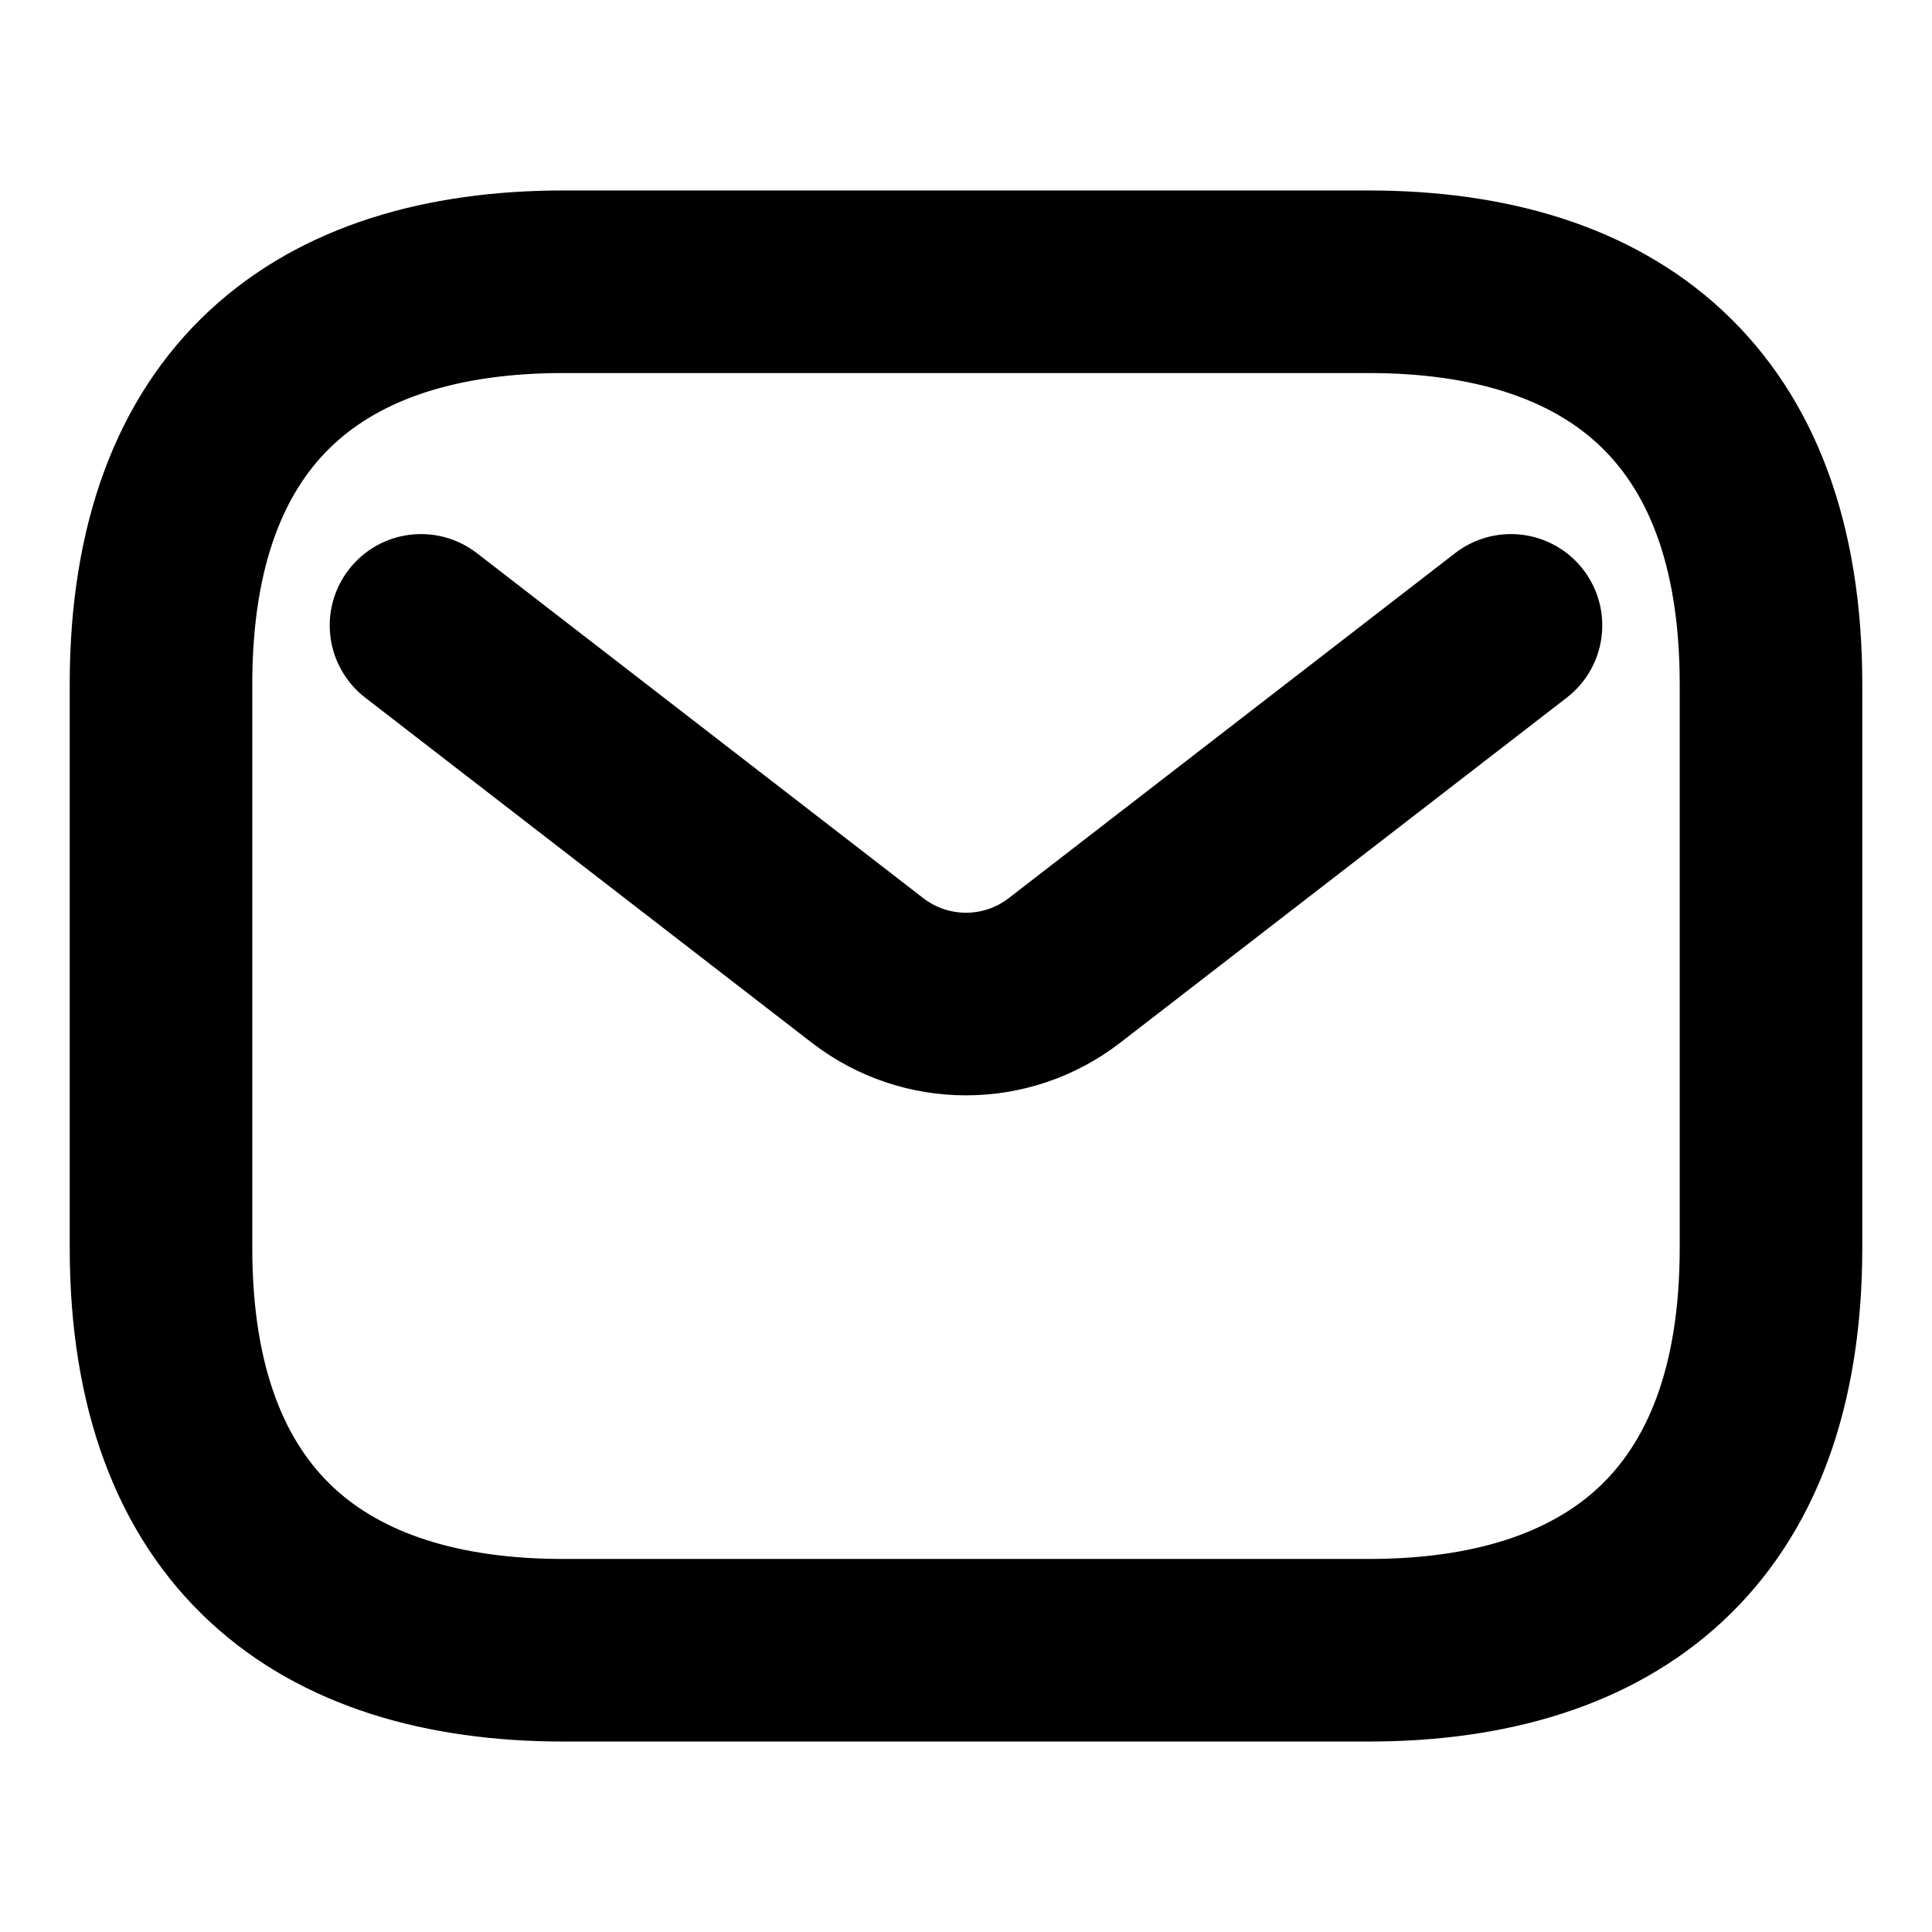
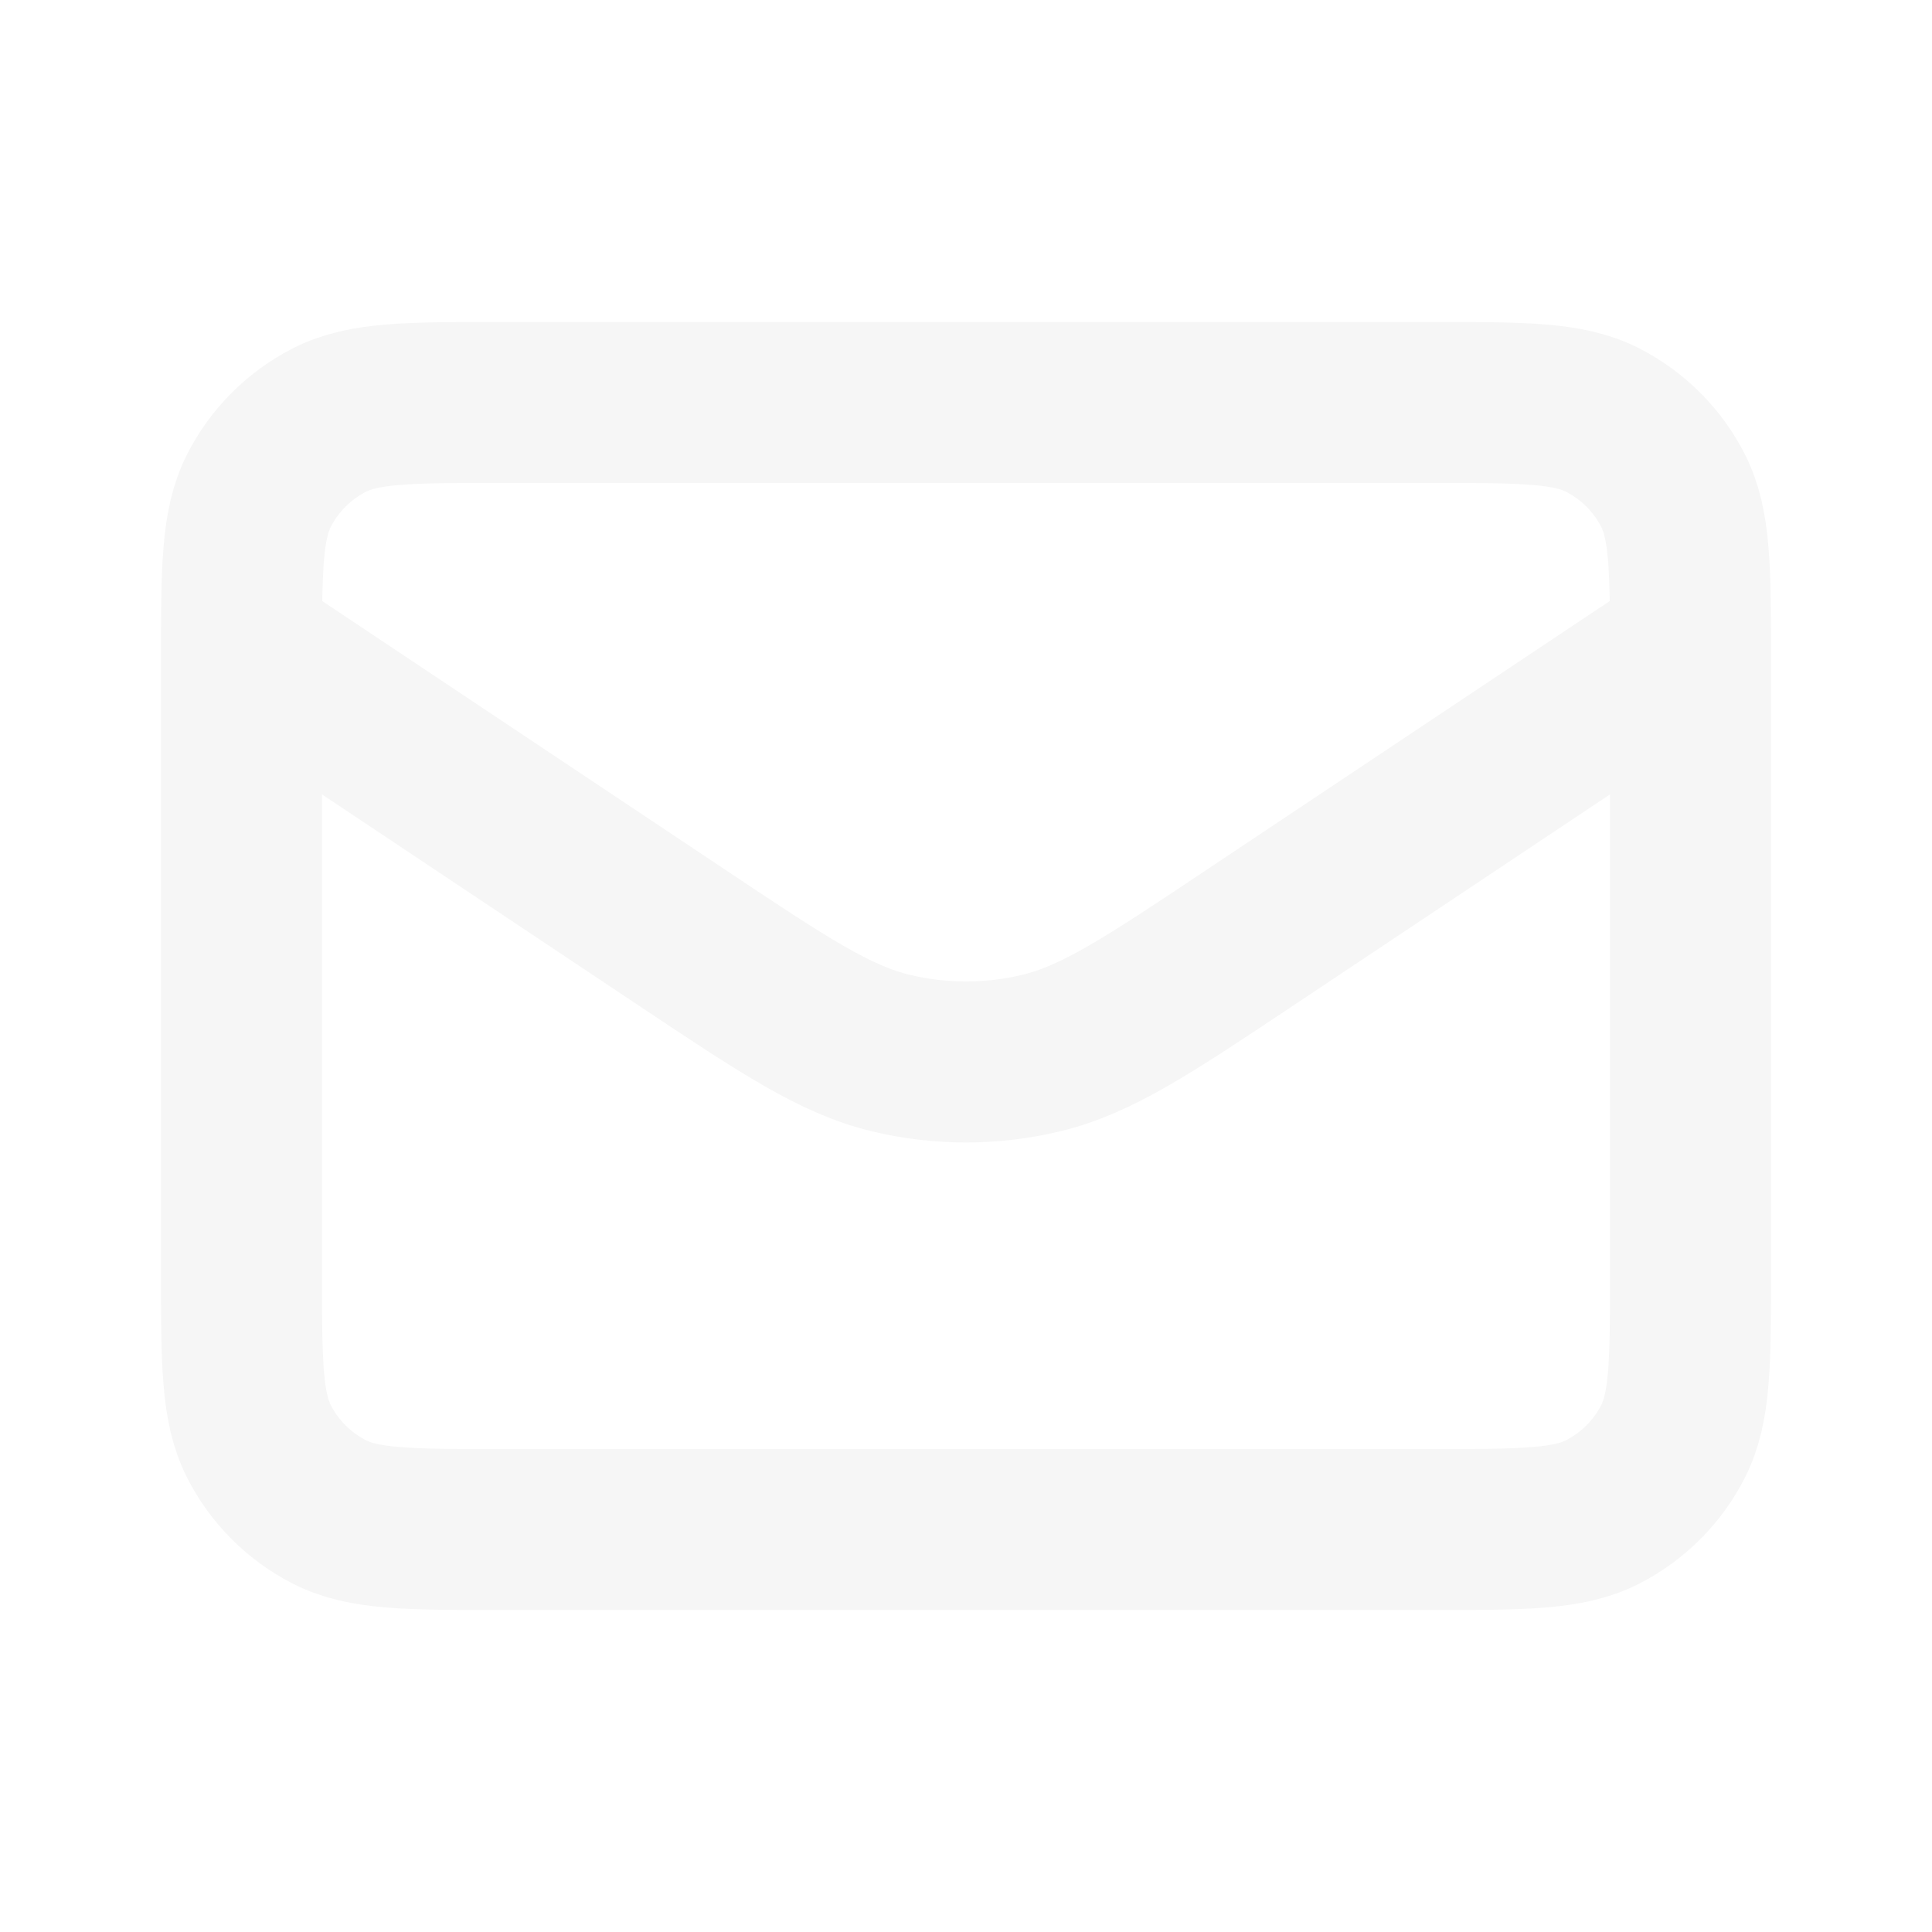
- <svg xmlns="http://www.w3.org/2000/svg" width="23px" height="23px" viewBox="0 0 24 24" fill="none" stroke="#000000" stroke-width="0.768">
+ <svg xmlns="http://www.w3.org/2000/svg" width="23px" height="23px" viewBox="0 0 24 24" fill="none" stroke="#f6f6f6">
  <g id="SVGRepo_bgCarrier" stroke-width="0" />
  <g id="SVGRepo_tracerCarrier" stroke-linecap="round" stroke-linejoin="round" />
  <g id="SVGRepo_iconCarrier">
-     <g id="style=stroke">
-       <g id="email">
-         <path id="vector (Stroke)" fill-rule="evenodd" clip-rule="evenodd" d="M3.885 5.237C3.205 5.868 2.75 6.893 2.75 8.5V15.5C2.75 17.107 3.205 18.131 3.885 18.763C4.575 19.404 5.615 19.75 7 19.75H17C18.385 19.75 19.425 19.404 20.115 18.763C20.795 18.131 21.25 17.107 21.25 15.5V8.5C21.25 6.893 20.795 5.868 20.115 5.237C19.425 4.596 18.385 4.25 17 4.25H7C5.615 4.25 4.575 4.596 3.885 5.237ZM2.865 4.138C3.925 3.154 5.385 2.75 7 2.75H17C18.615 2.75 20.075 3.154 21.135 4.138C22.205 5.132 22.75 6.607 22.75 8.5V15.5C22.75 17.393 22.205 18.869 21.135 19.862C20.075 20.846 18.615 21.25 17 21.25H7C5.385 21.25 3.925 20.846 2.865 19.862C1.795 18.869 1.25 17.393 1.25 15.5V8.5C1.25 6.607 1.795 5.132 2.865 4.138Z" fill="#000000" />
-         <path id="vector (Stroke)_2" fill-rule="evenodd" clip-rule="evenodd" d="M19.363 7.31C19.617 7.638 19.556 8.109 19.229 8.362L13.681 12.649C12.691 13.414 11.309 13.414 10.319 12.649L4.771 8.362C4.444 8.109 4.383 7.638 4.637 7.31C4.89 6.982 5.361 6.922 5.689 7.175L11.236 11.462C11.686 11.809 12.314 11.809 12.764 11.462L18.311 7.175C18.639 6.922 19.11 6.982 19.363 7.31Z" fill="#000000" />
-       </g>
-     </g>
+     <path d="M3 8L8.45 11.633C9.733 12.489 10.374 12.916 11.068 13.082C11.681 13.229 12.319 13.229 12.932 13.082C13.626 12.916 14.267 12.489 15.55 11.633L21 8M6.2 19H17.8C18.92 19 19.48 19 19.908 18.782C20.284 18.59 20.59 18.284 20.782 17.908C21 17.48 21 16.92 21 15.8V8.2C21 7.08 21 6.52 20.782 6.092C20.59 5.716 20.284 5.41 19.908 5.218C19.48 5 18.92 5 17.8 5H6.2C5.08 5 4.52 5 4.092 5.218C3.716 5.41 3.41 5.716 3.218 6.092C3 6.52 3 7.08 3 8.2V15.8C3 16.92 3 17.48 3.218 17.908C3.41 18.284 3.716 18.59 4.092 18.782C4.52 19 5.08 19 6.2 19Z" stroke="#f6f6f6" stroke-width="2" stroke-linecap="round" stroke-linejoin="round" />
  </g>
</svg>
